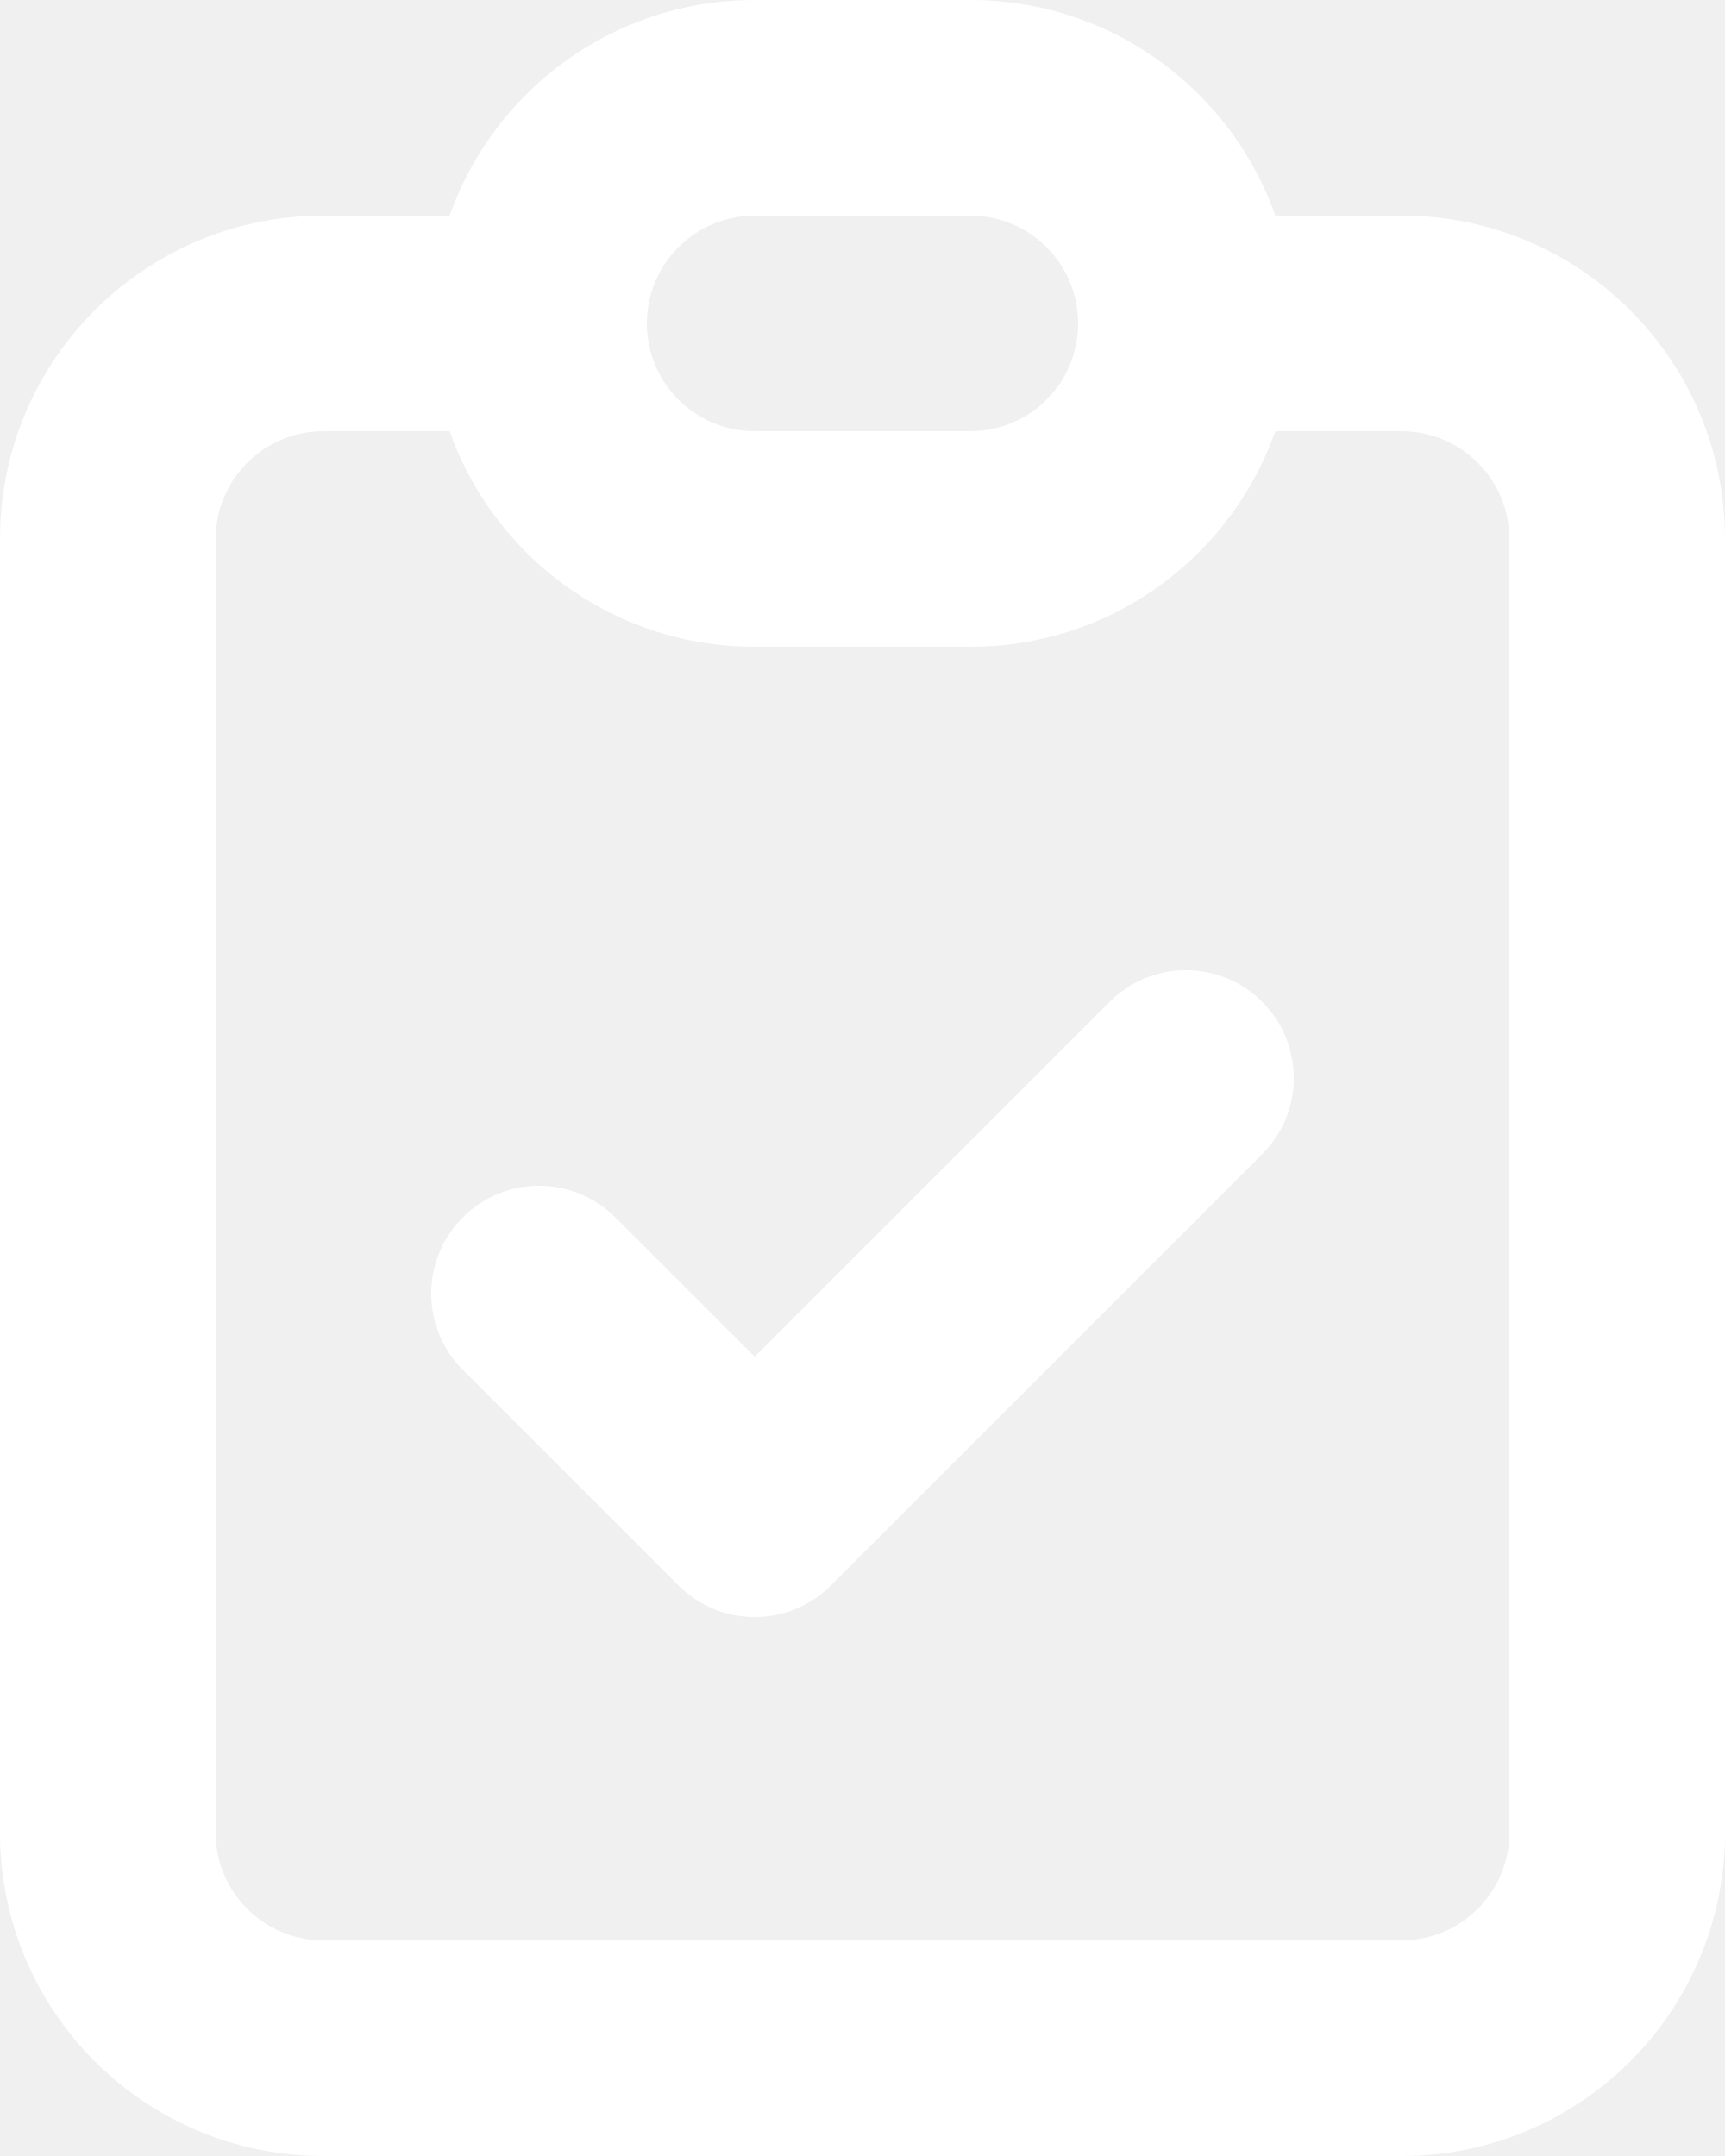
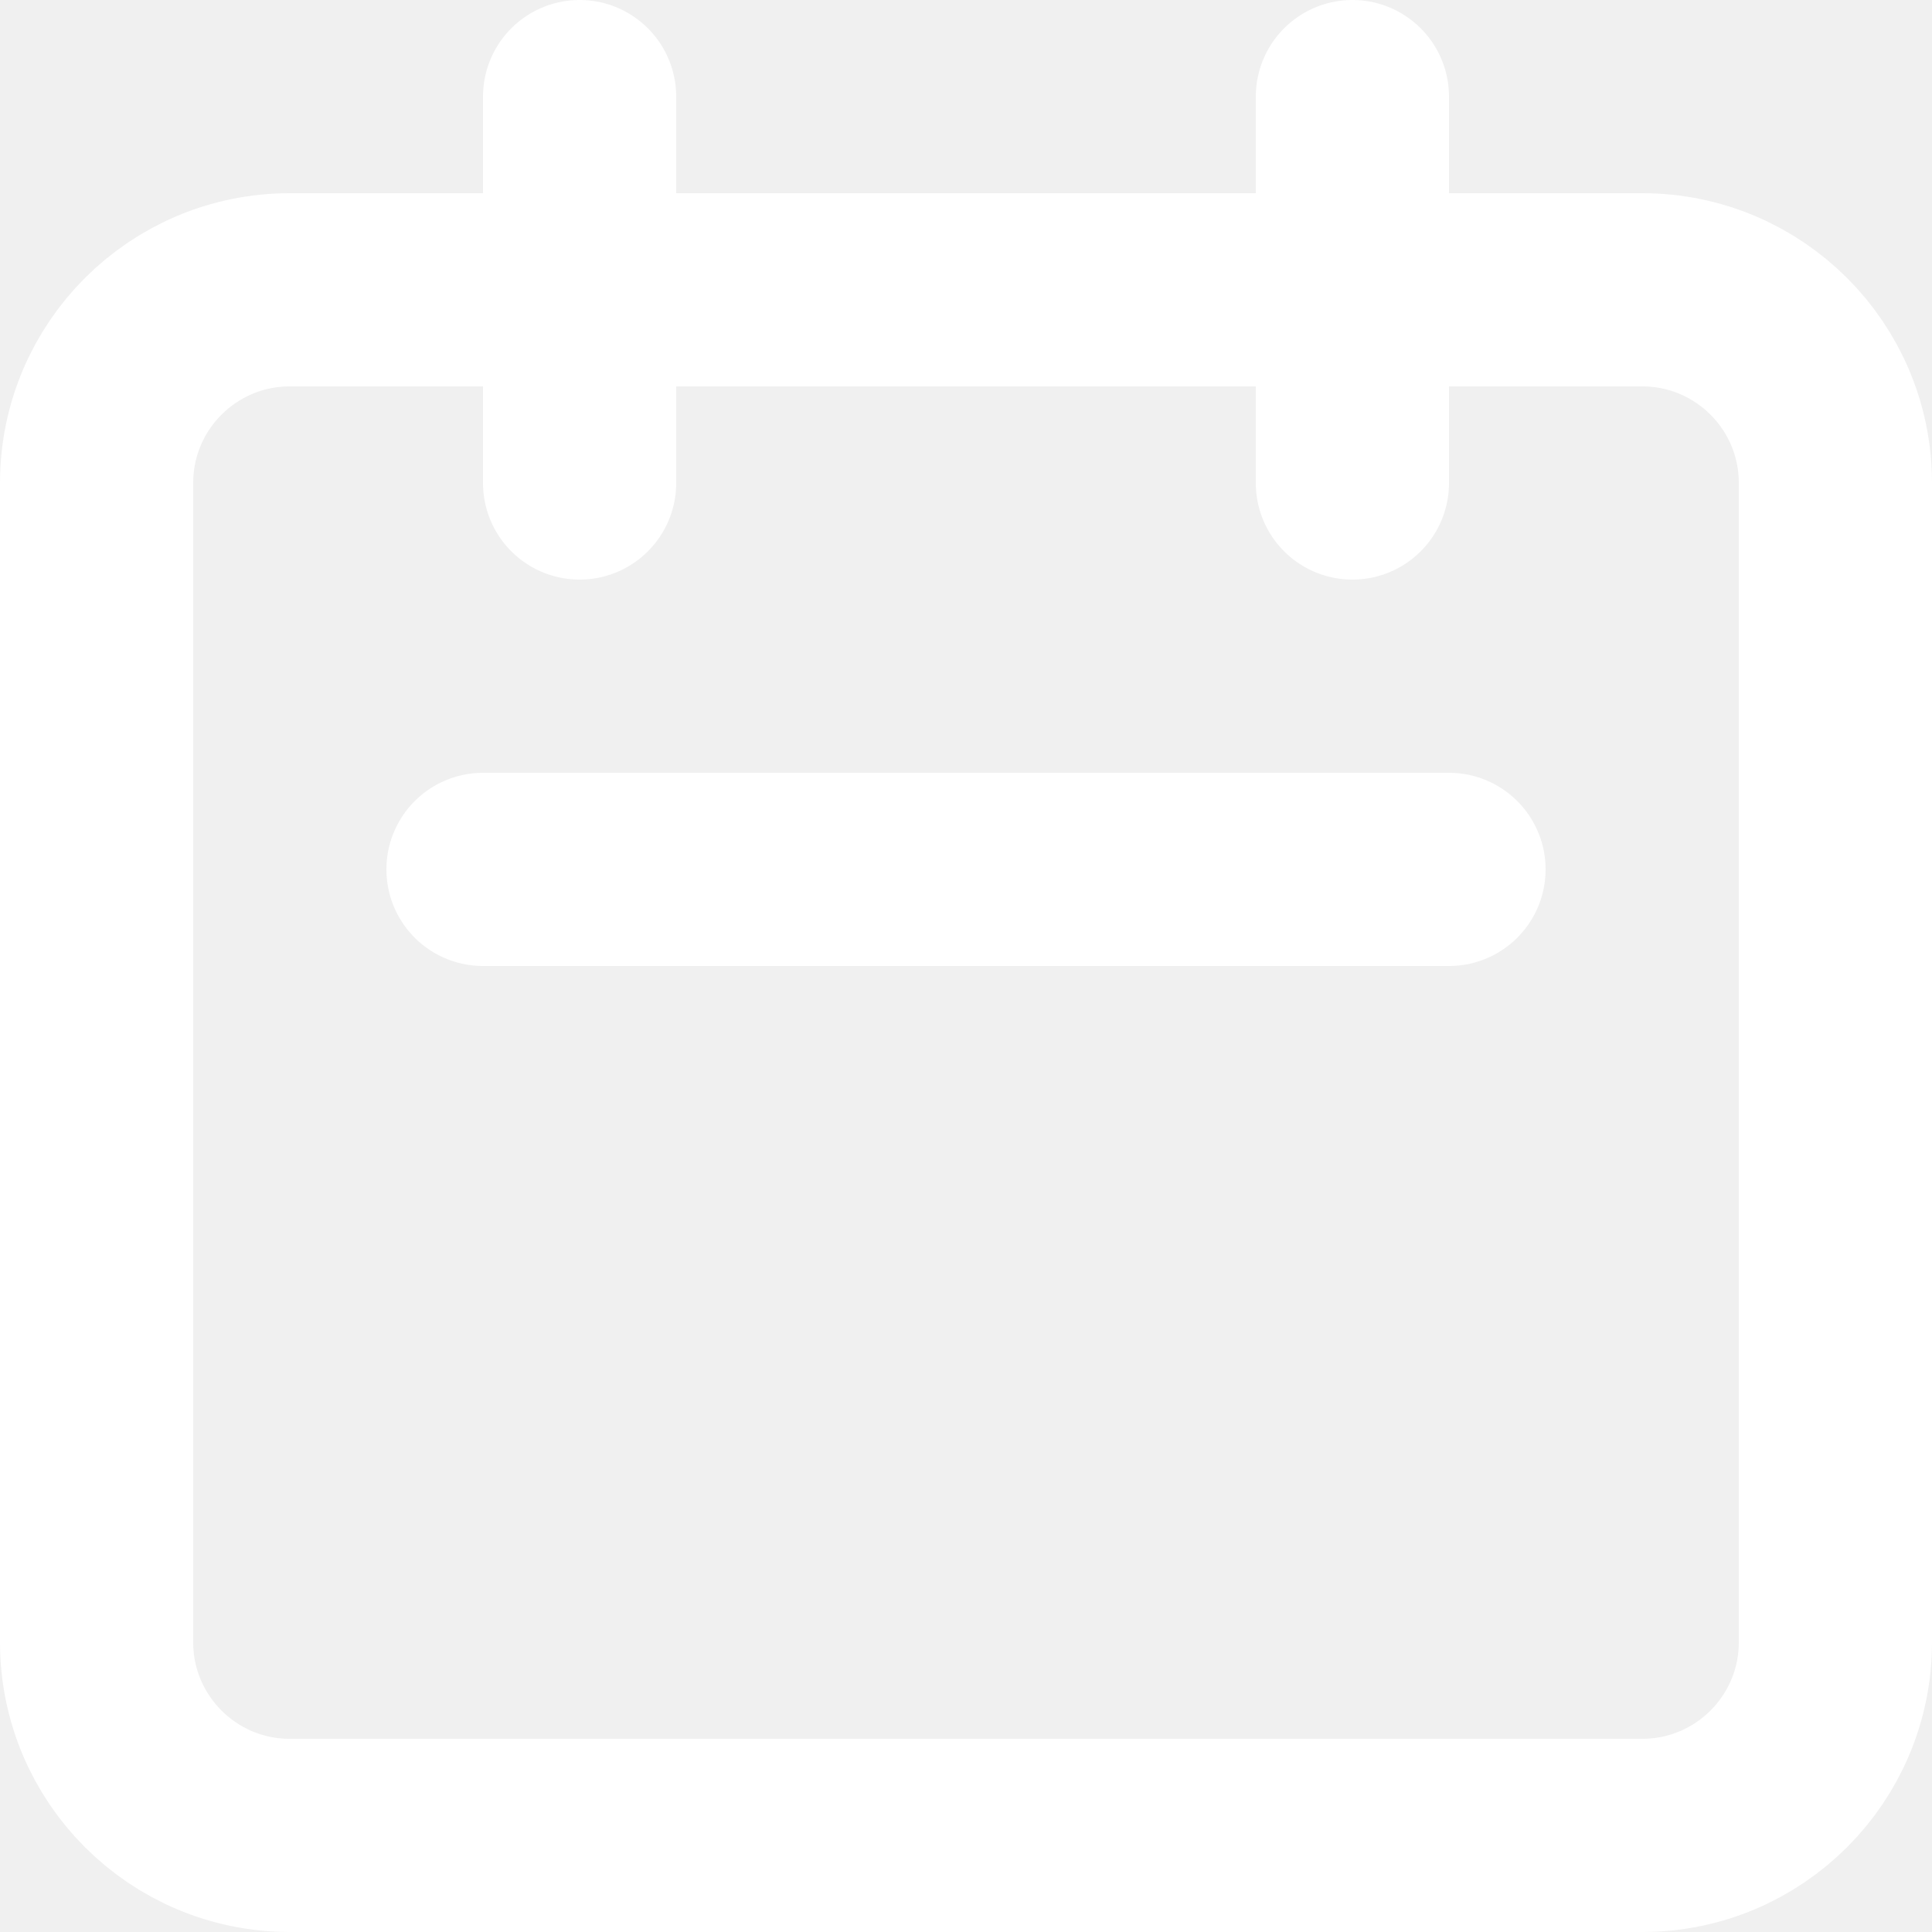
- <svg xmlns="http://www.w3.org/2000/svg" width="16" height="20" viewBox="0 0 16 20" fill="none">
-   <path d="M5.707 11.293C5.317 10.902 4.683 10.902 4.293 11.293C3.902 11.683 3.902 12.317 4.293 12.707L5.707 11.293ZM7 14L6.293 14.707C6.683 15.098 7.317 15.098 7.707 14.707L7 14ZM11.707 10.707C12.098 10.317 12.098 9.683 11.707 9.293C11.317 8.902 10.683 8.902 10.293 9.293L11.707 10.707ZM14 5V17H16V5H14ZM13 18H3V20H13V18ZM2 17V5H0V17H2ZM3 4H5V2H3V4ZM11 4H13V2H11V4ZM3 18C2.448 18 2 17.552 2 17H0C0 18.657 1.343 20 3 20V18ZM14 17C14 17.552 13.552 18 13 18V20C14.657 20 16 18.657 16 17H14ZM16 5C16 3.343 14.657 2 13 2V4C13.552 4 14 4.448 14 5H16ZM2 5C2 4.448 2.448 4 3 4V2C1.343 2 0 3.343 0 5H2ZM4.293 12.707L6.293 14.707L7.707 13.293L5.707 11.293L4.293 12.707ZM7.707 14.707L11.707 10.707L10.293 9.293L6.293 13.293L7.707 14.707ZM7 2H9V0H7V2ZM9 4H7V6H9V4ZM7 4C6.448 4 6 3.552 6 3H4C4 4.657 5.343 6 7 6V4ZM10 3C10 3.552 9.552 4 9 4V6C10.657 6 12 4.657 12 3H10ZM9 2C9.552 2 10 2.448 10 3H12C12 1.343 10.657 0 9 0V2ZM7 0C5.343 0 4 1.343 4 3H6C6 2.448 6.448 2 7 2V0Z" fill="white" />
+ <svg xmlns="http://www.w3.org/2000/svg" width="20" height="20" viewBox="0 0 20 20" fill="none">
+   <path d="M6 5V1M14 5V1M5 9H15M3 19H17C18.105 19 19 18.105 19 17V5C19 3.895 18.105 3 17 3H3C1.895 3 1 3.895 1 5V17C1 18.105 1.895 19 3 19Z" stroke="white" stroke-width="2" stroke-linecap="round" stroke-linejoin="round" />
</svg>
